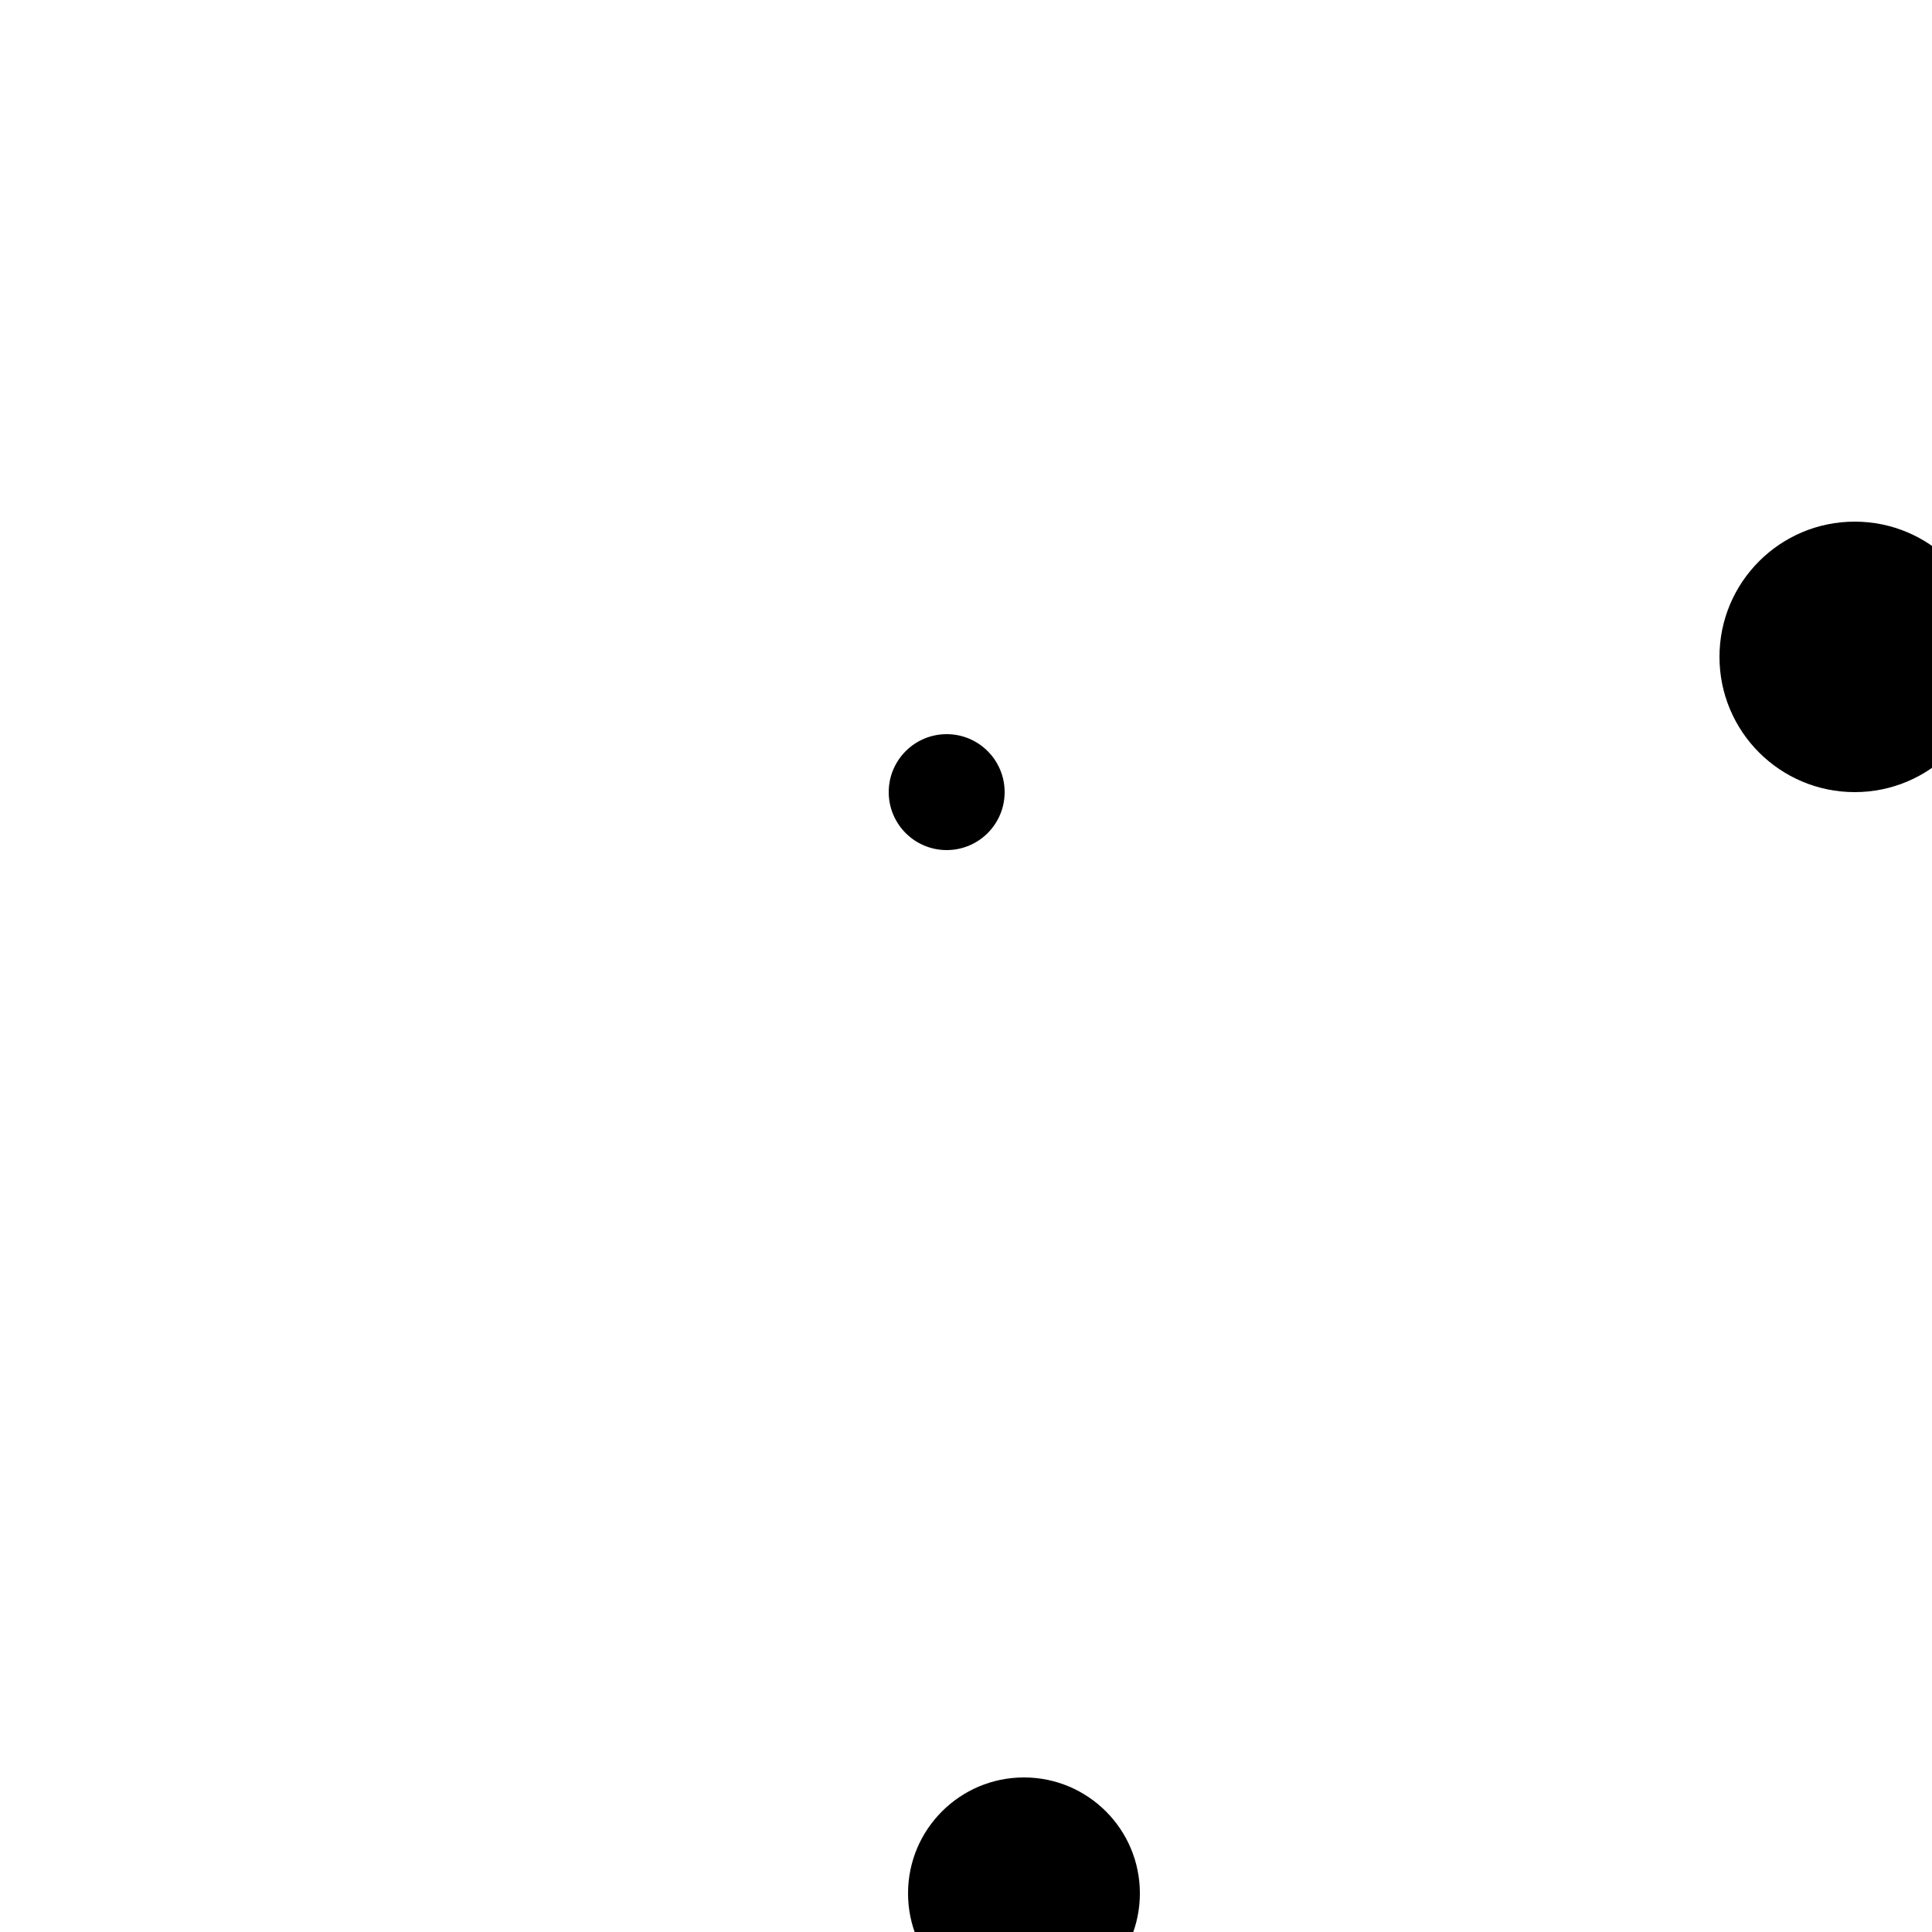
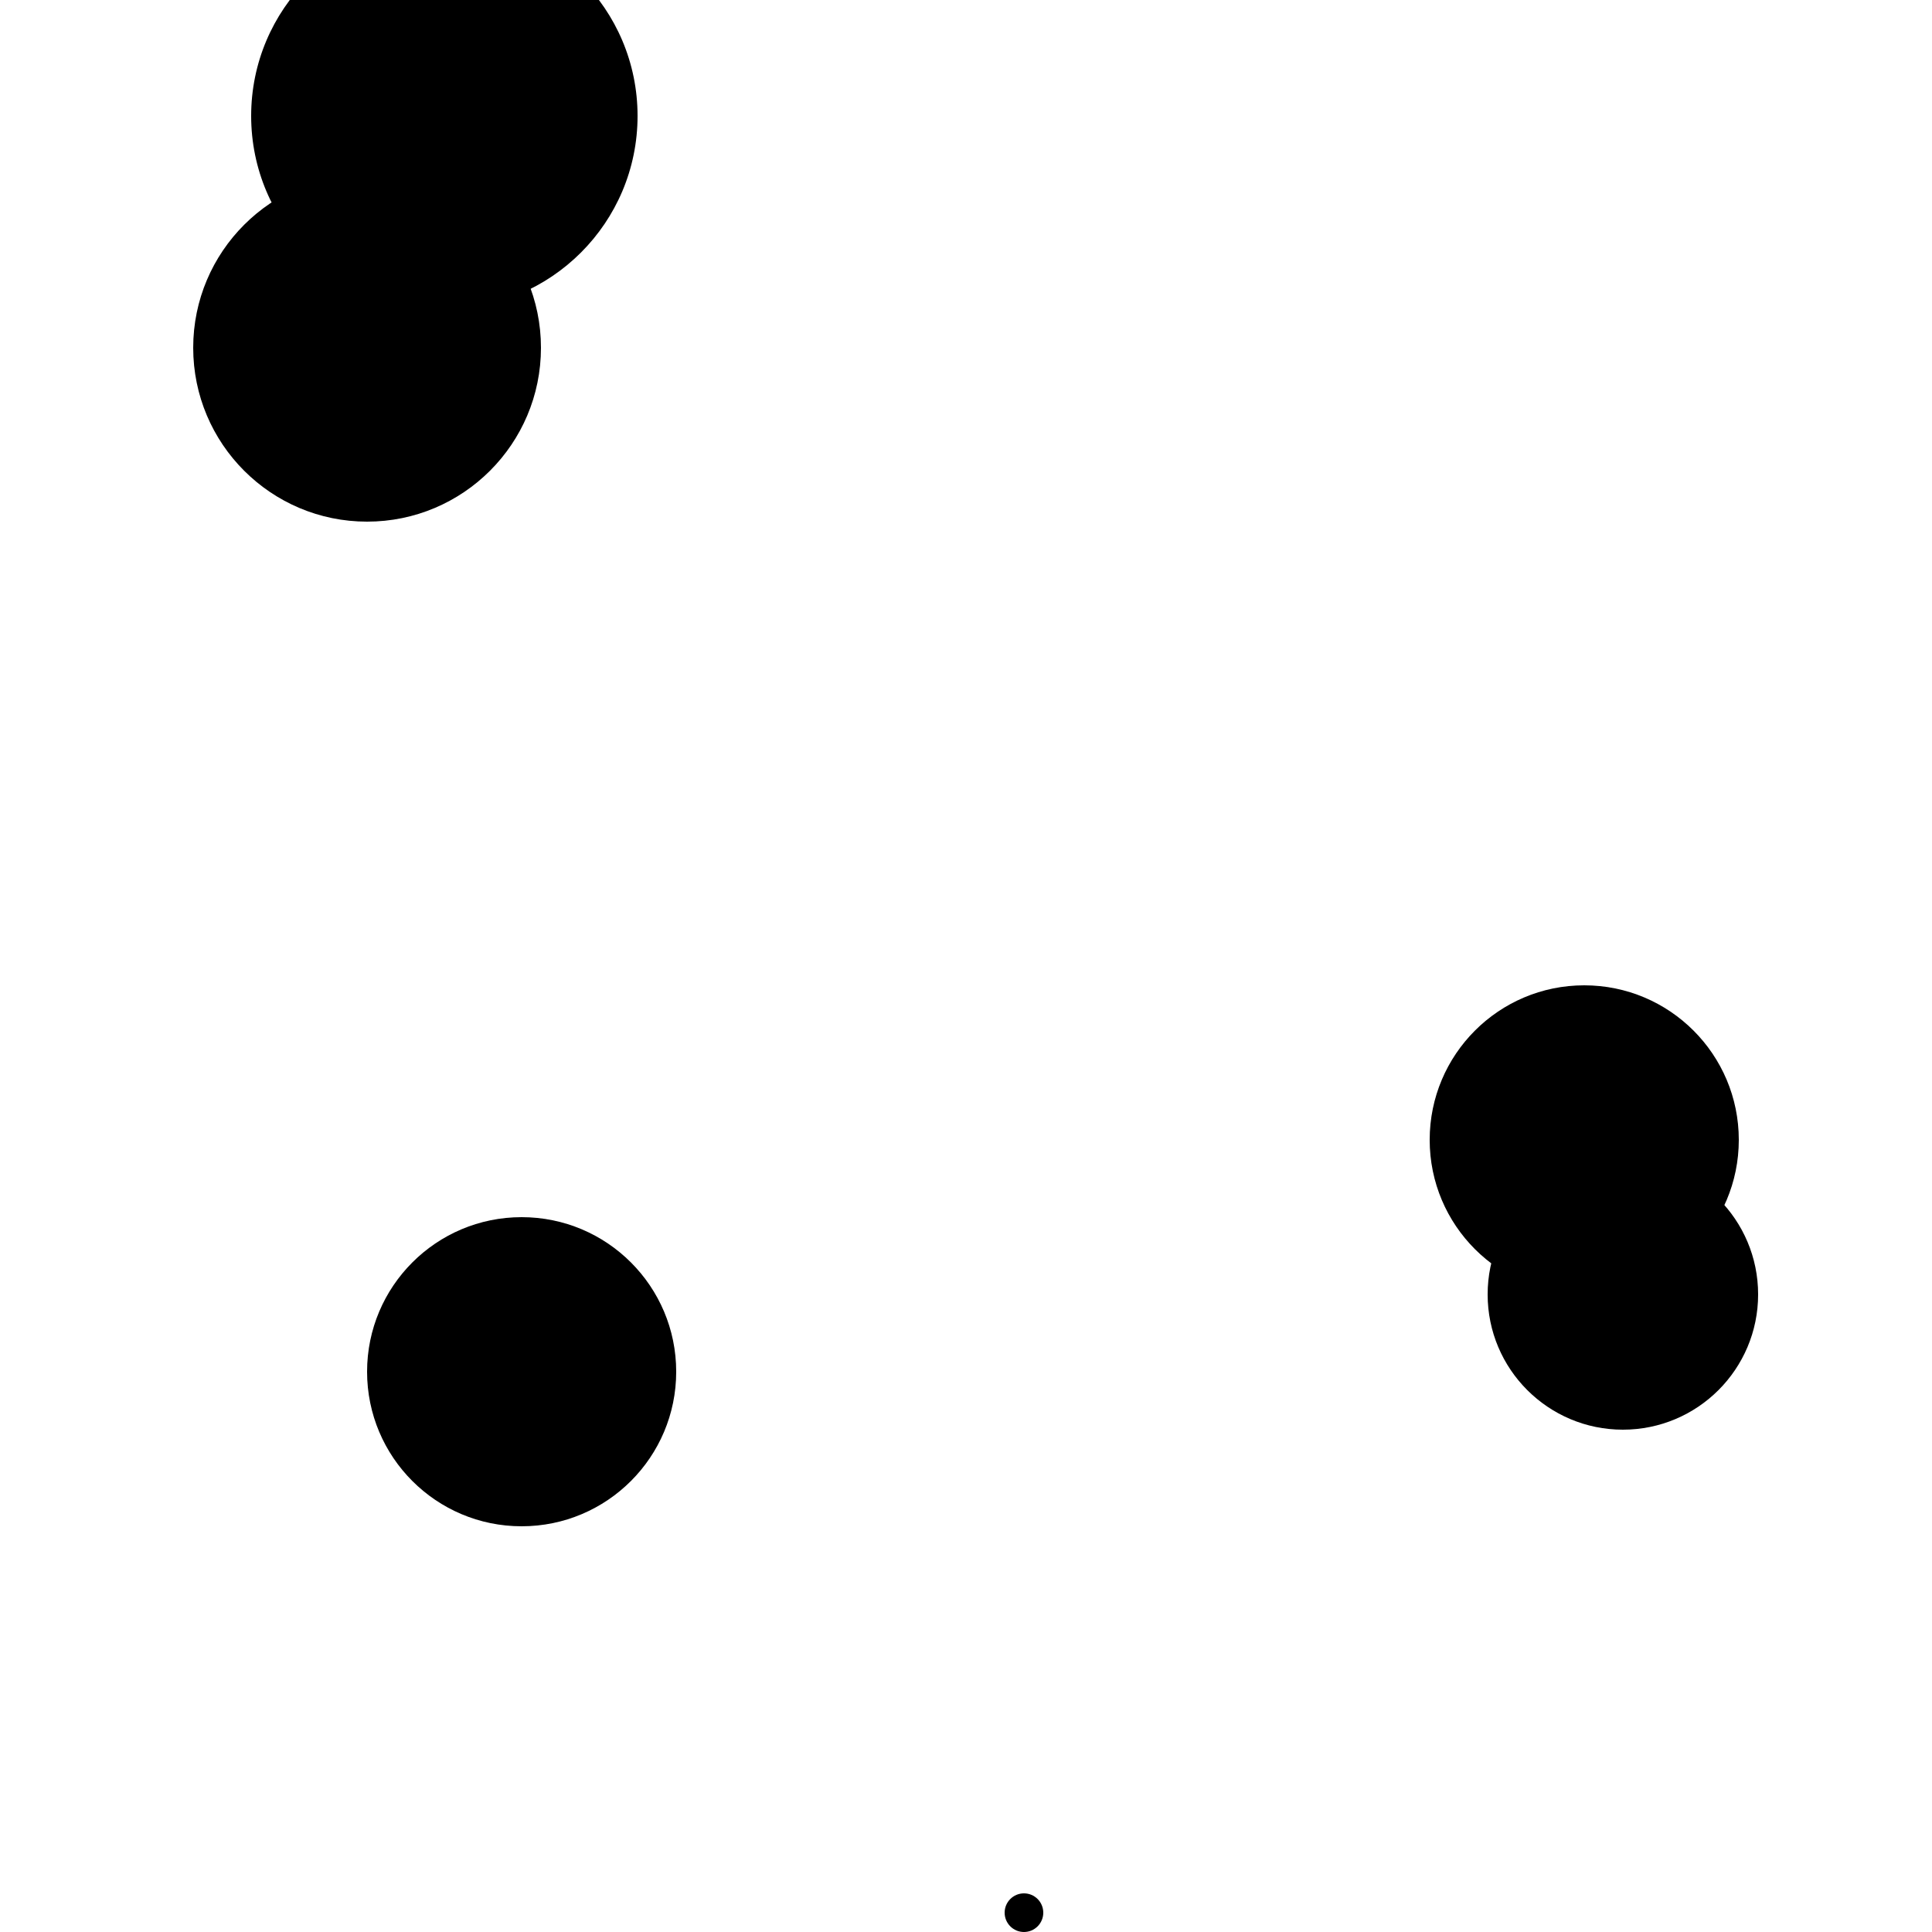
<svg xmlns="http://www.w3.org/2000/svg" width="100" height="100">
-   <circle cx="49" cy="41" r="3" fill="black" />
-   <circle cx="53" cy="98" r="6" fill="black" />
-   <circle cx="96" cy="34" r="7" fill="black" />
+   <circle cx="19" cy="18" r="9" fill="black" />
+   <circle cx="23" cy="6" r="10" fill="black" />
+   <circle cx="82" cy="59" r="8" fill="black" />
+   <circle cx="84" cy="67" r="7" fill="black" />
+   <circle cx="53" cy="99" r="1" fill="black" />
+   <circle cx="27" cy="71" r="8" fill="black" />
</svg>
